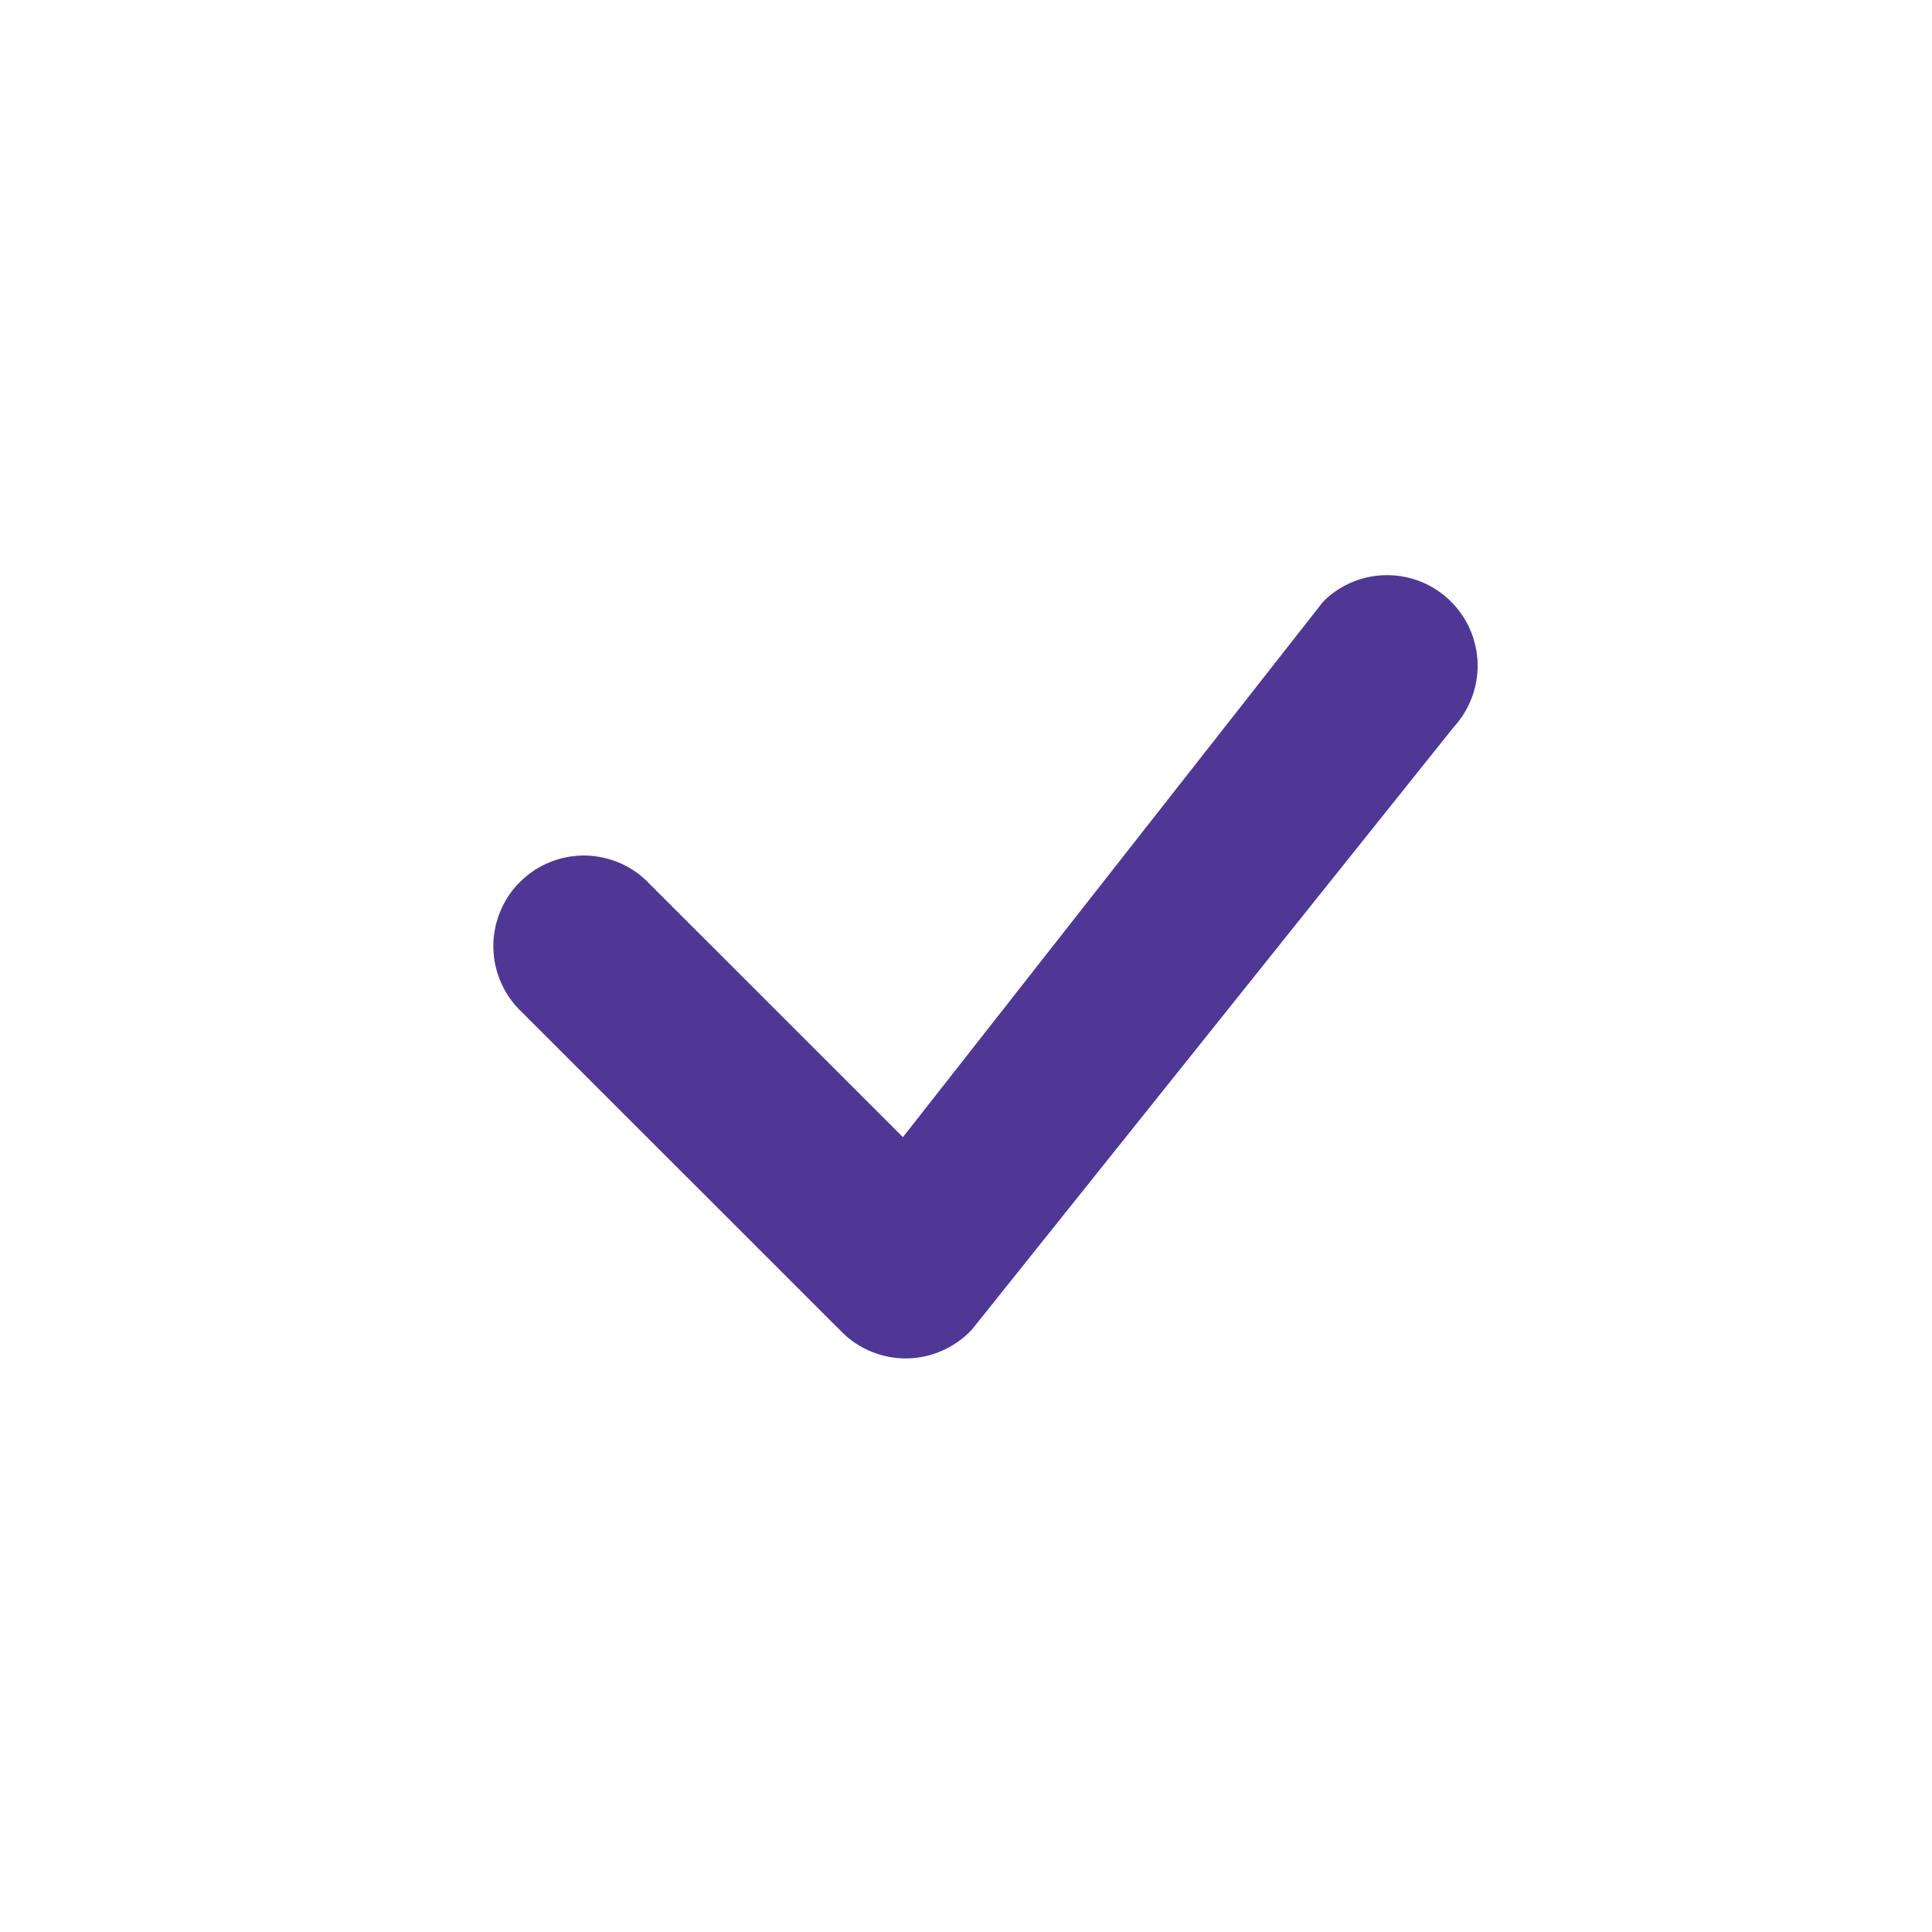
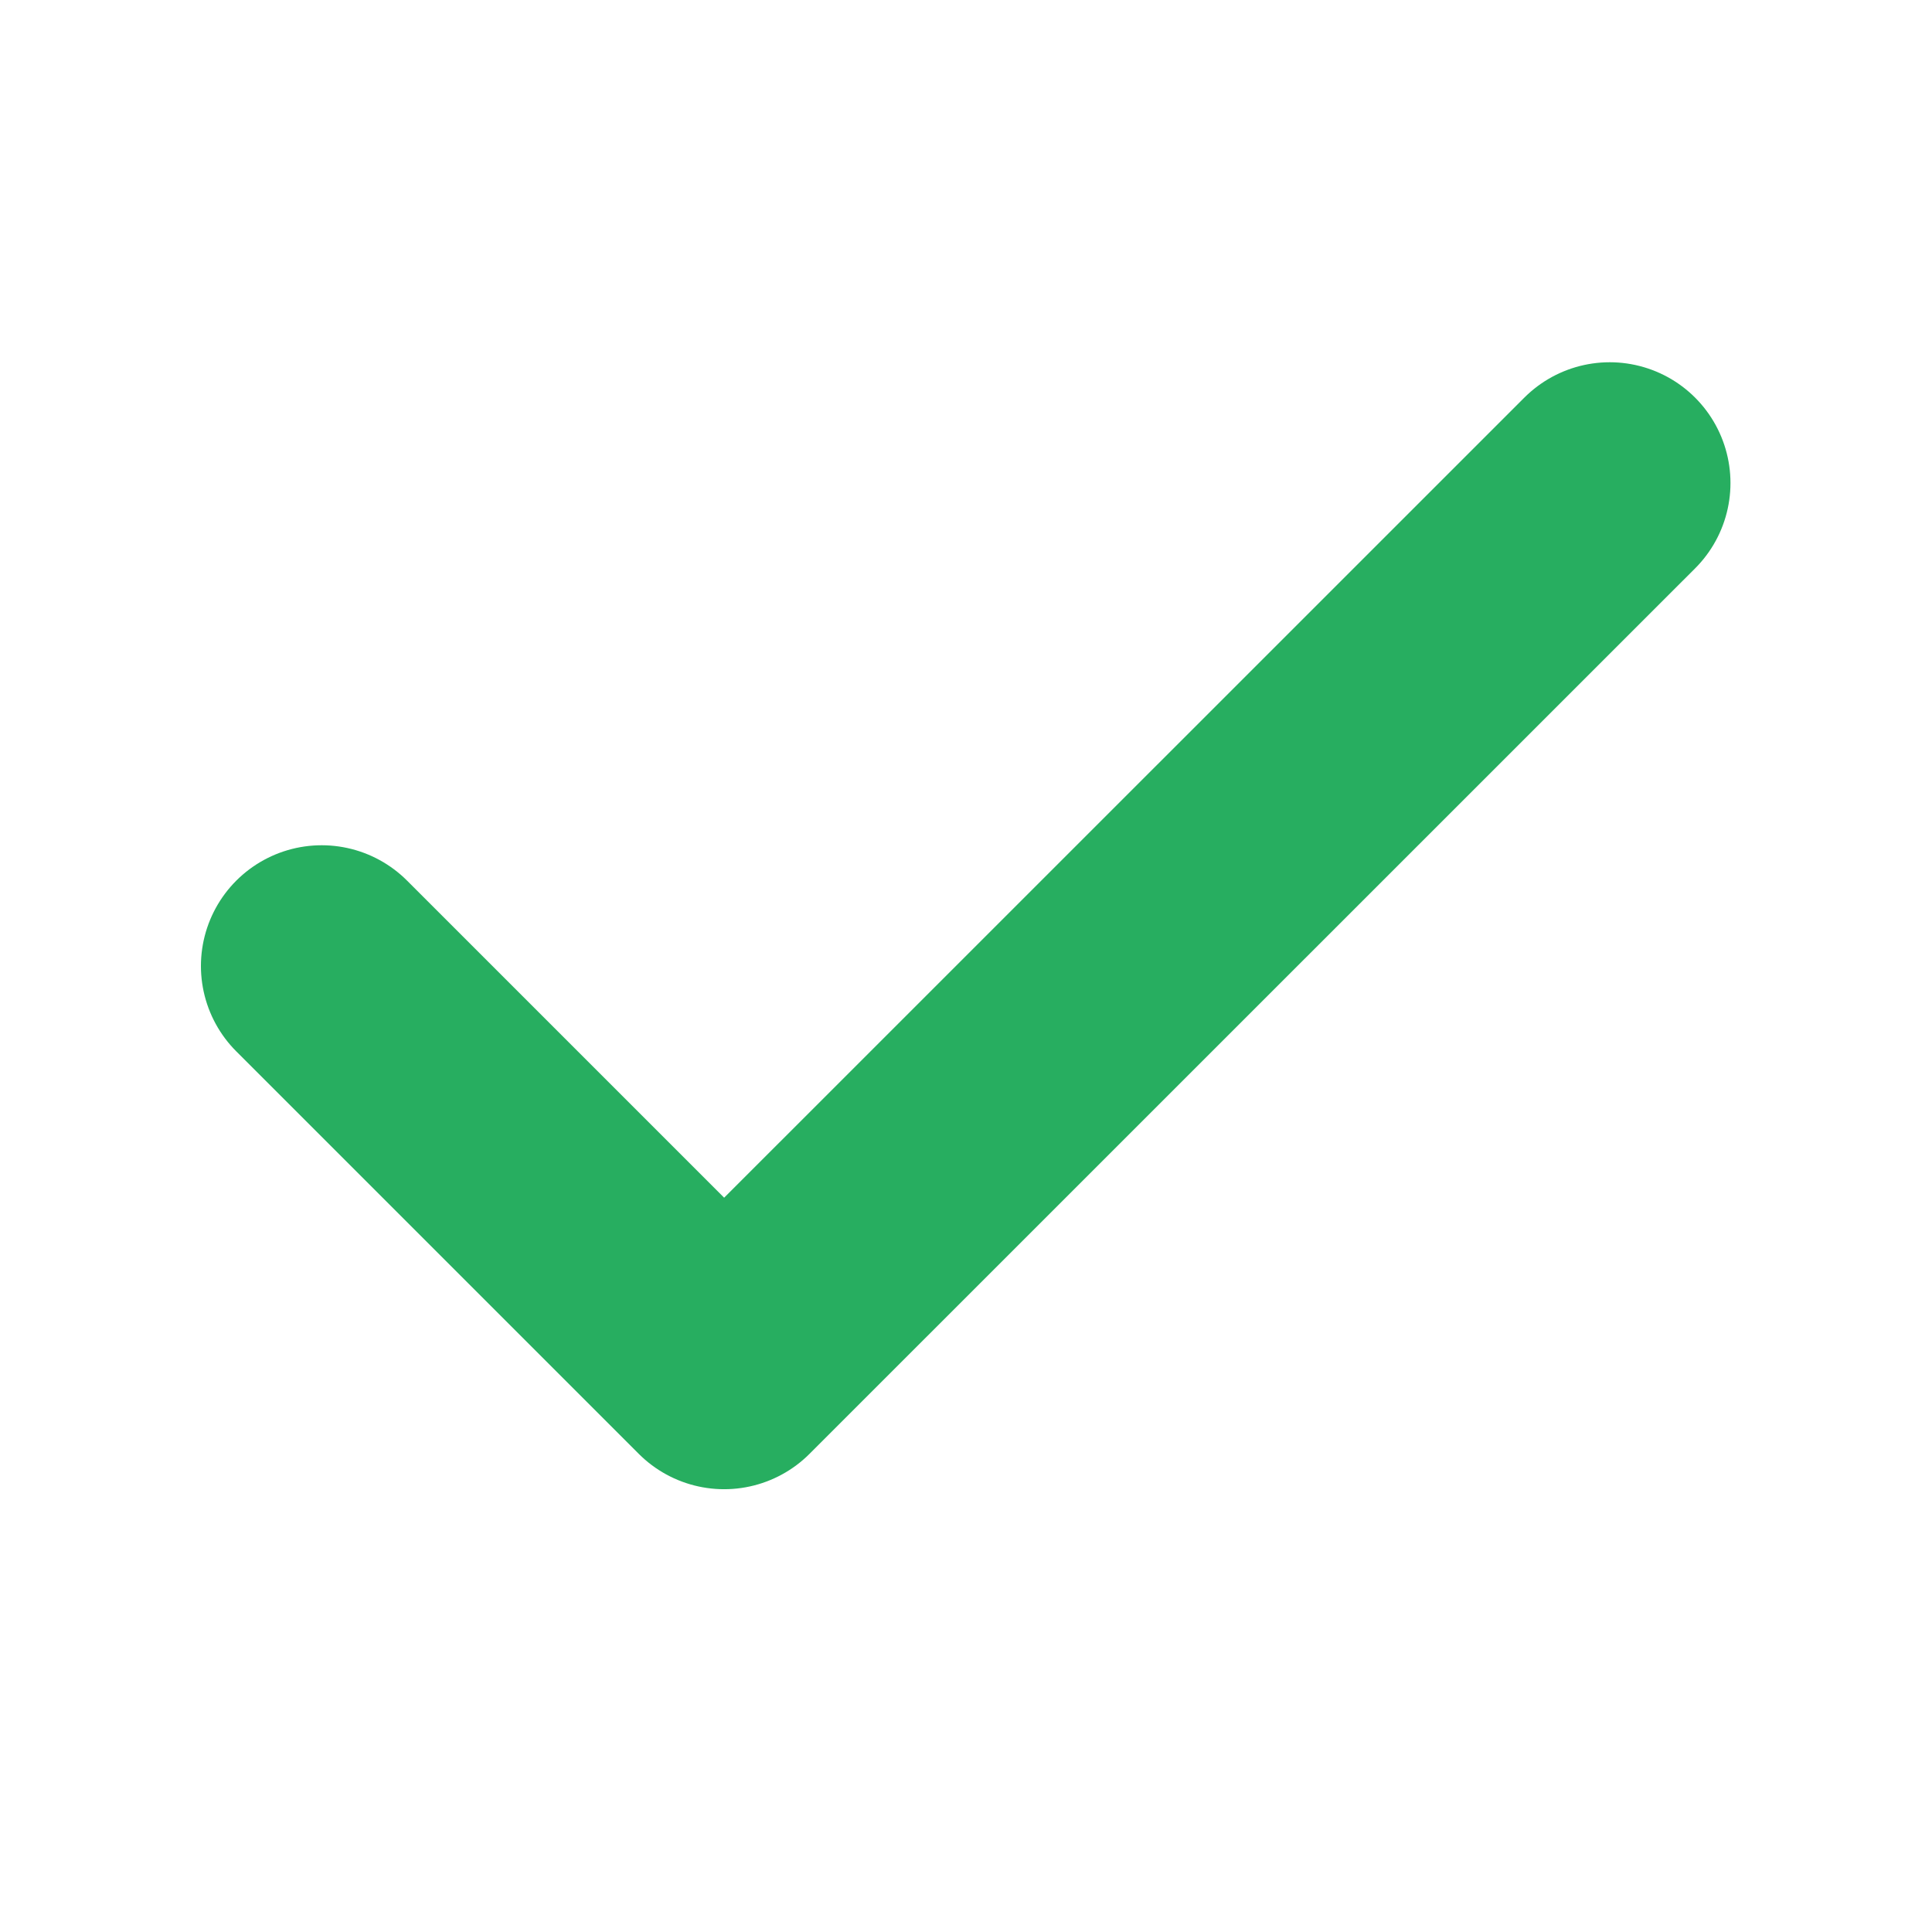
- <svg xmlns="http://www.w3.org/2000/svg" width="17" height="17" viewBox="0 0 17 17" fill="none">
-   <path d="M11.656 5.281C11.805 5.138 12.004 5.059 12.211 5.061C12.418 5.062 12.616 5.144 12.763 5.289C12.911 5.434 12.996 5.63 13.002 5.837C13.007 6.043 12.932 6.244 12.793 6.396L8.553 11.698C8.48 11.777 8.392 11.84 8.294 11.883C8.197 11.927 8.091 11.951 7.984 11.953C7.877 11.955 7.77 11.935 7.671 11.895C7.572 11.855 7.481 11.795 7.406 11.719L4.594 8.908C4.516 8.835 4.453 8.747 4.41 8.649C4.366 8.552 4.343 8.446 4.341 8.339C4.339 8.232 4.359 8.126 4.399 8.027C4.439 7.927 4.498 7.837 4.574 7.762C4.65 7.686 4.74 7.626 4.839 7.586C4.938 7.546 5.045 7.526 5.152 7.528C5.259 7.53 5.364 7.554 5.462 7.597C5.56 7.641 5.647 7.703 5.72 7.782L7.945 10.006L11.635 5.304C11.642 5.296 11.649 5.288 11.657 5.281H11.656Z" fill="#4F3895" />
+ <svg xmlns="http://www.w3.org/2000/svg" width="16" height="16" viewBox="0 0 16 16" fill="none">
+   <path d="M13.331 4L5.997 11.333L2.664 8" stroke="#27AE60" stroke-width="2" stroke-linecap="round" stroke-linejoin="round" />
</svg>
